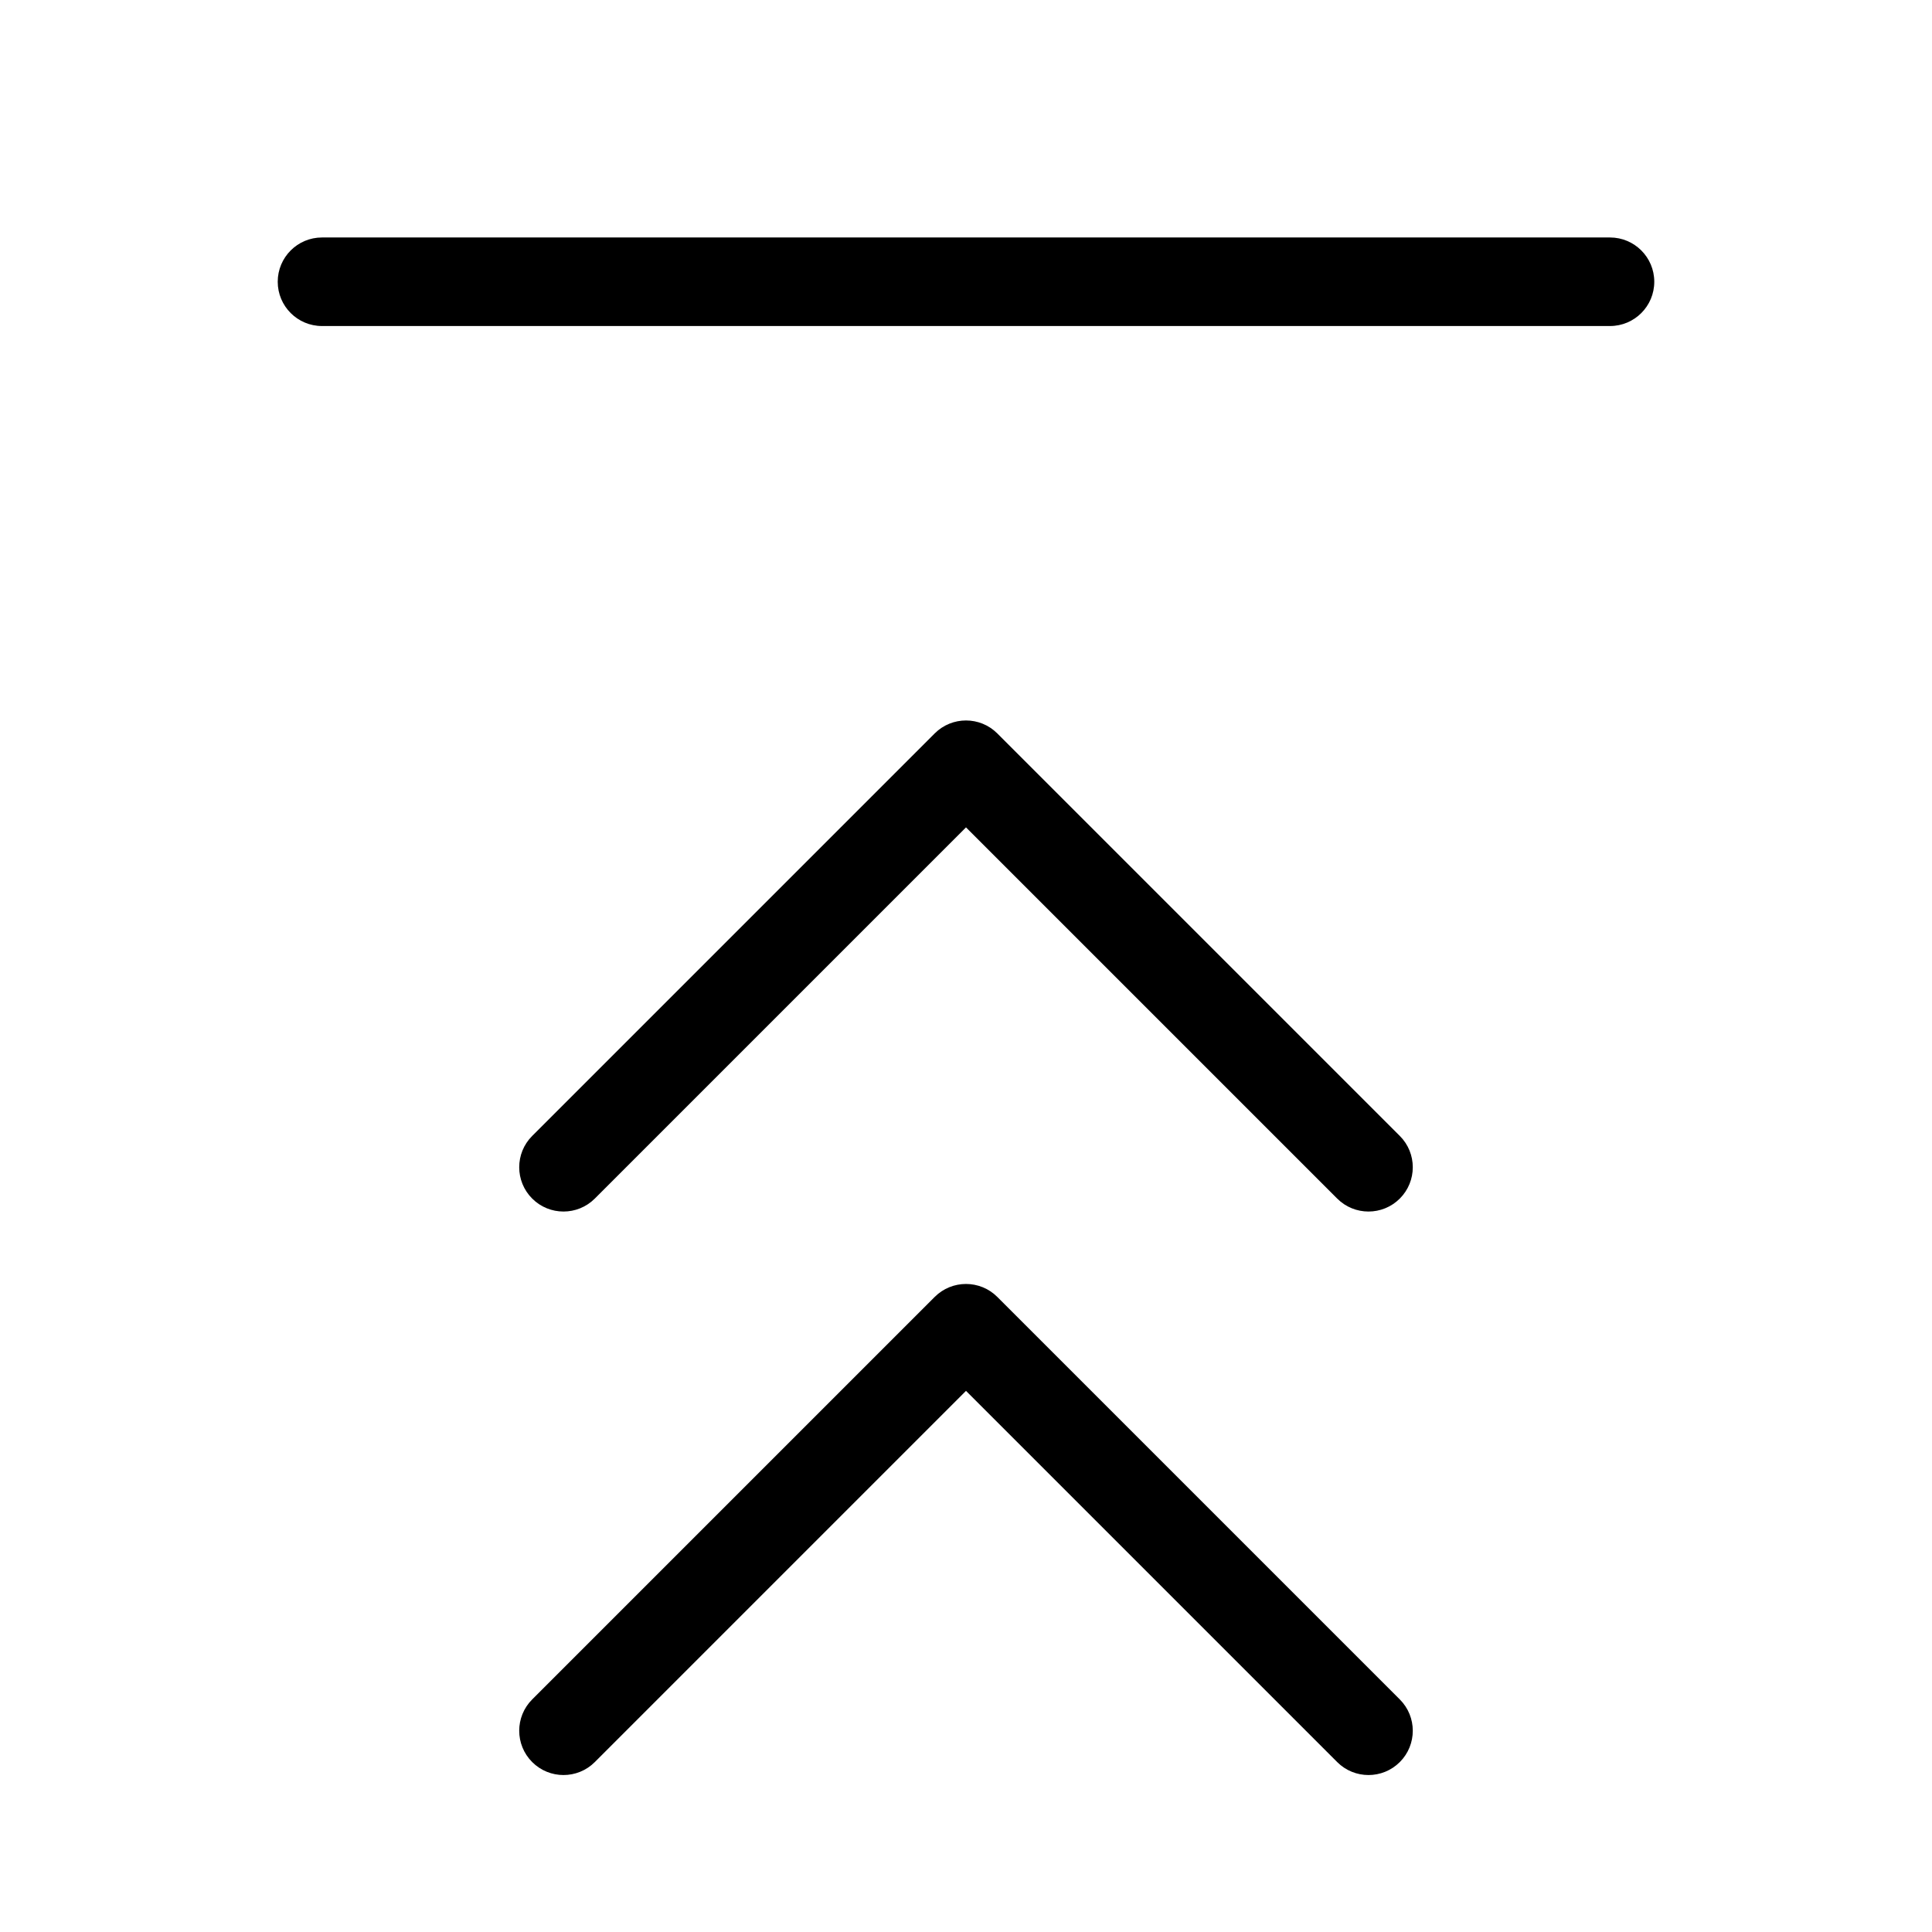
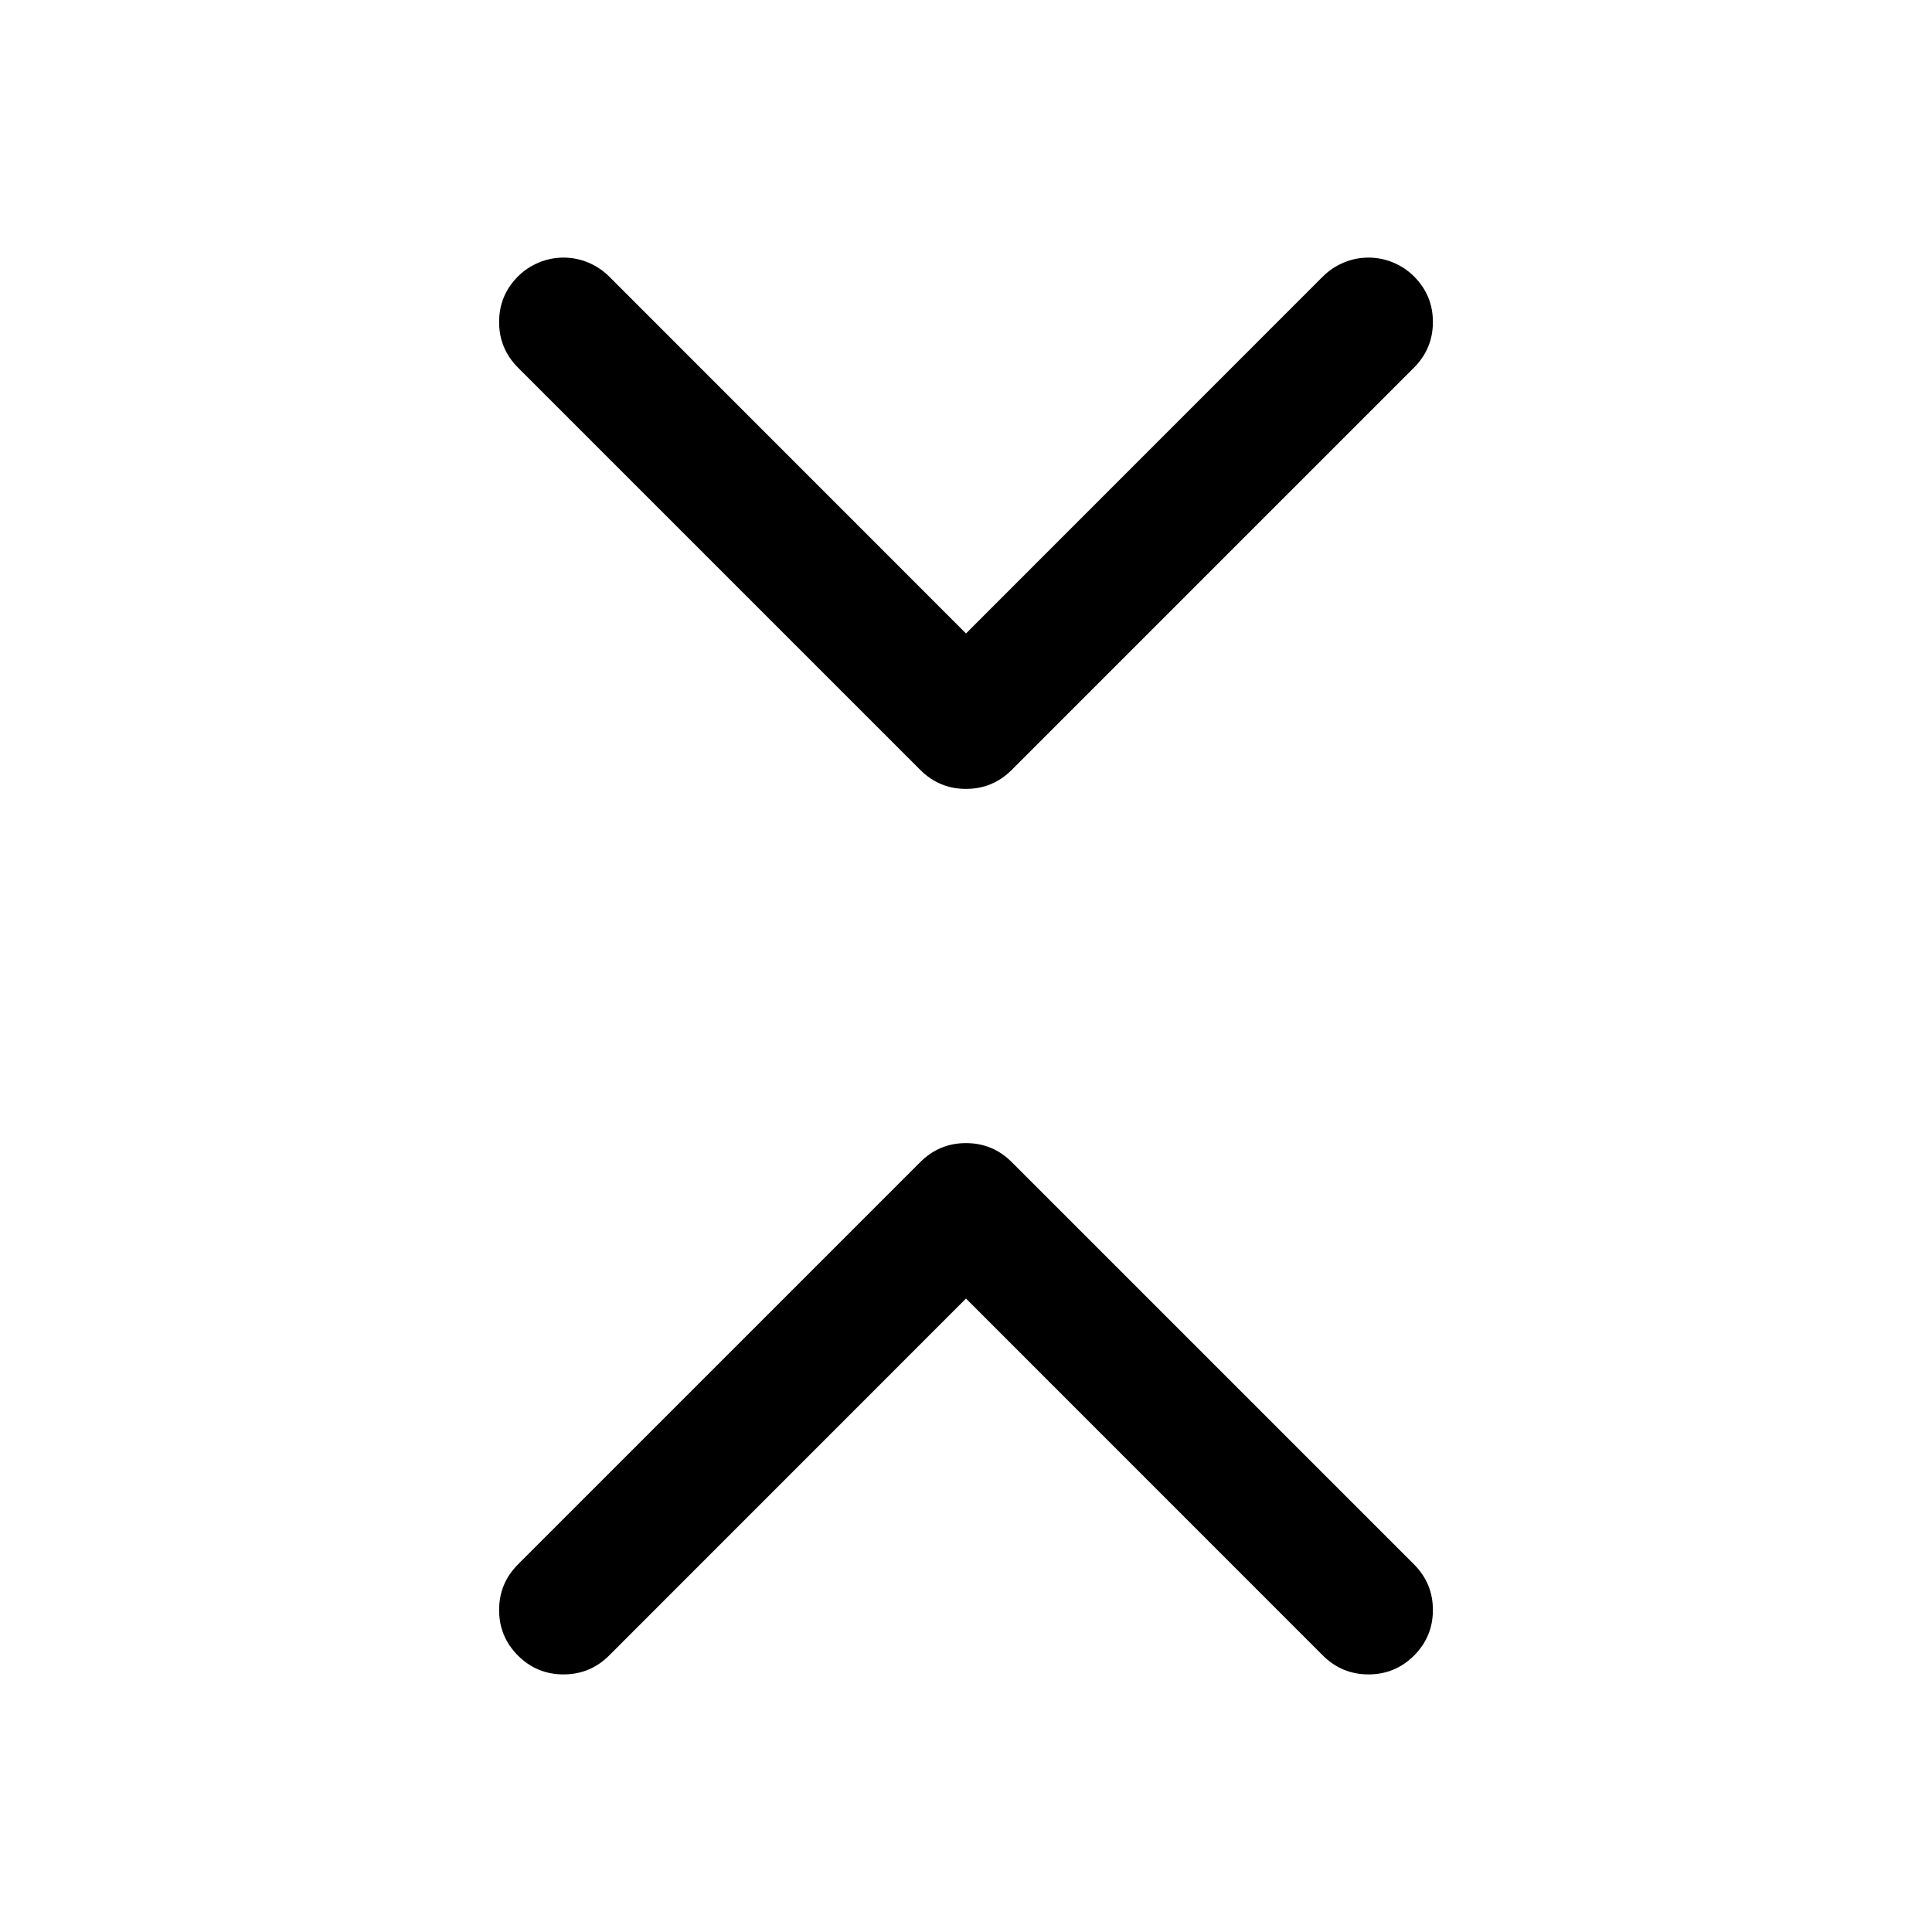
<svg xmlns="http://www.w3.org/2000/svg" width="24" height="24" viewBox="0 0 24 24">
-   <path fill-rule="nonzero" d="M4 4.05L20 4.05A0.55 0.55 0 0 0 20 2.95L4 2.95A0.55 0.55 0 0 0 4 4.05ZM7.389 14.889L12.389 9.889A0.55 0.55 0 0 0 11.611 9.111L6.611 14.111A0.55 0.55 0 0 0 7.389 14.889ZM11.611 9.889L16.611 14.889A0.55 0.55 0 0 0 17.389 14.111L12.389 9.111A0.55 0.55 0 0 0 11.611 9.889ZM7.389 21.889L12.389 16.889A0.55 0.55 0 0 0 11.611 16.111L6.611 21.111A0.55 0.55 0 0 0 7.389 21.889ZM11.611 16.889L16.611 21.889A0.55 0.55 0 0 0 17.389 21.111L12.389 16.111A0.55 0.55 0 0 0 11.611 16.889Z" />
+   <path fill-rule="evenodd" d="M12 7.869L7.566 3.434Q7.453 3.322 7.306 3.261Q7.159 3.2 7 3.2Q6.841 3.2 6.694 3.261Q6.547 3.322 6.434 3.434Q6.2 3.669 6.2 4Q6.2 4.331 6.434 4.566L11.434 9.566Q11.669 9.8 12 9.8Q12.331 9.8 12.566 9.566L17.566 4.566Q17.8 4.331 17.8 4Q17.8 3.669 17.566 3.434Q17.453 3.322 17.306 3.261Q17.159 3.2 17 3.2Q16.841 3.2 16.694 3.261Q16.547 3.322 16.434 3.434L12 7.869ZM11.434 14.434L6.434 19.434Q6.2 19.669 6.2 20Q6.2 20.331 6.434 20.566Q6.669 20.8 7 20.8Q7.331 20.8 7.566 20.566L12 16.131L16.434 20.566Q16.669 20.8 17 20.8Q17.331 20.8 17.566 20.566Q17.8 20.331 17.8 20Q17.8 19.669 17.566 19.434L12.566 14.434Q12.331 14.2 12 14.2Q11.669 14.2 11.434 14.434Z" />
</svg>
